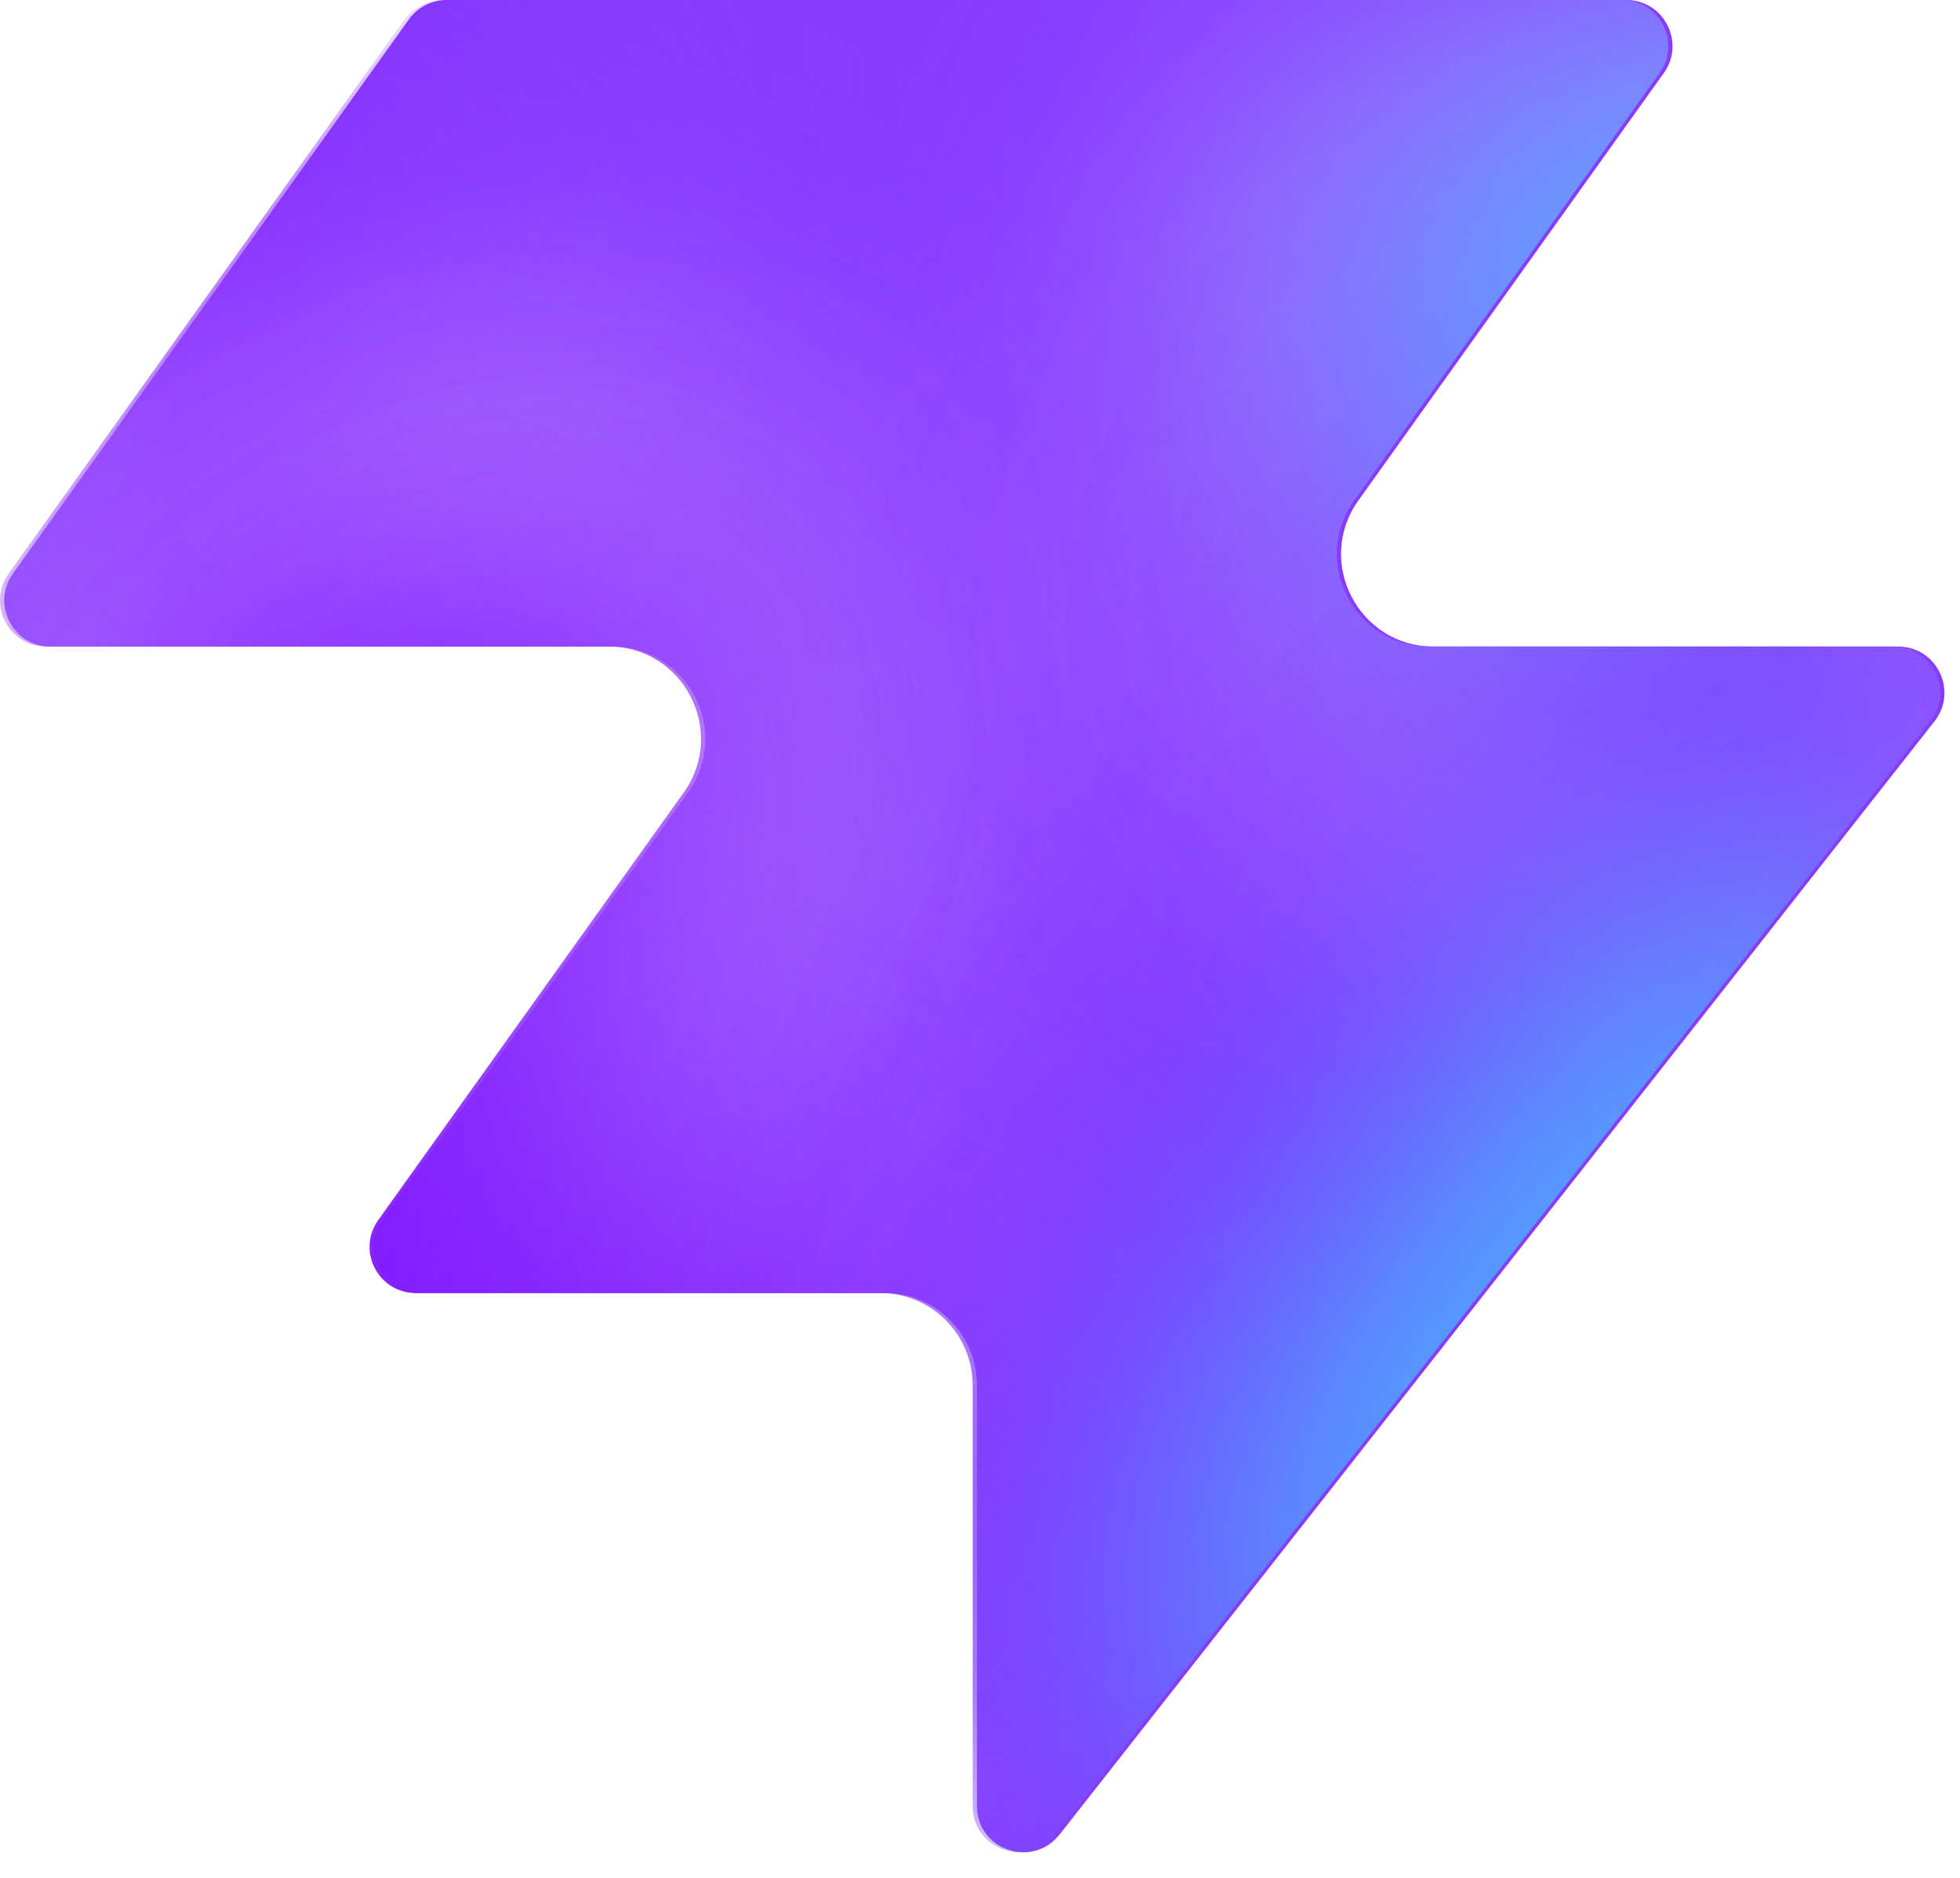
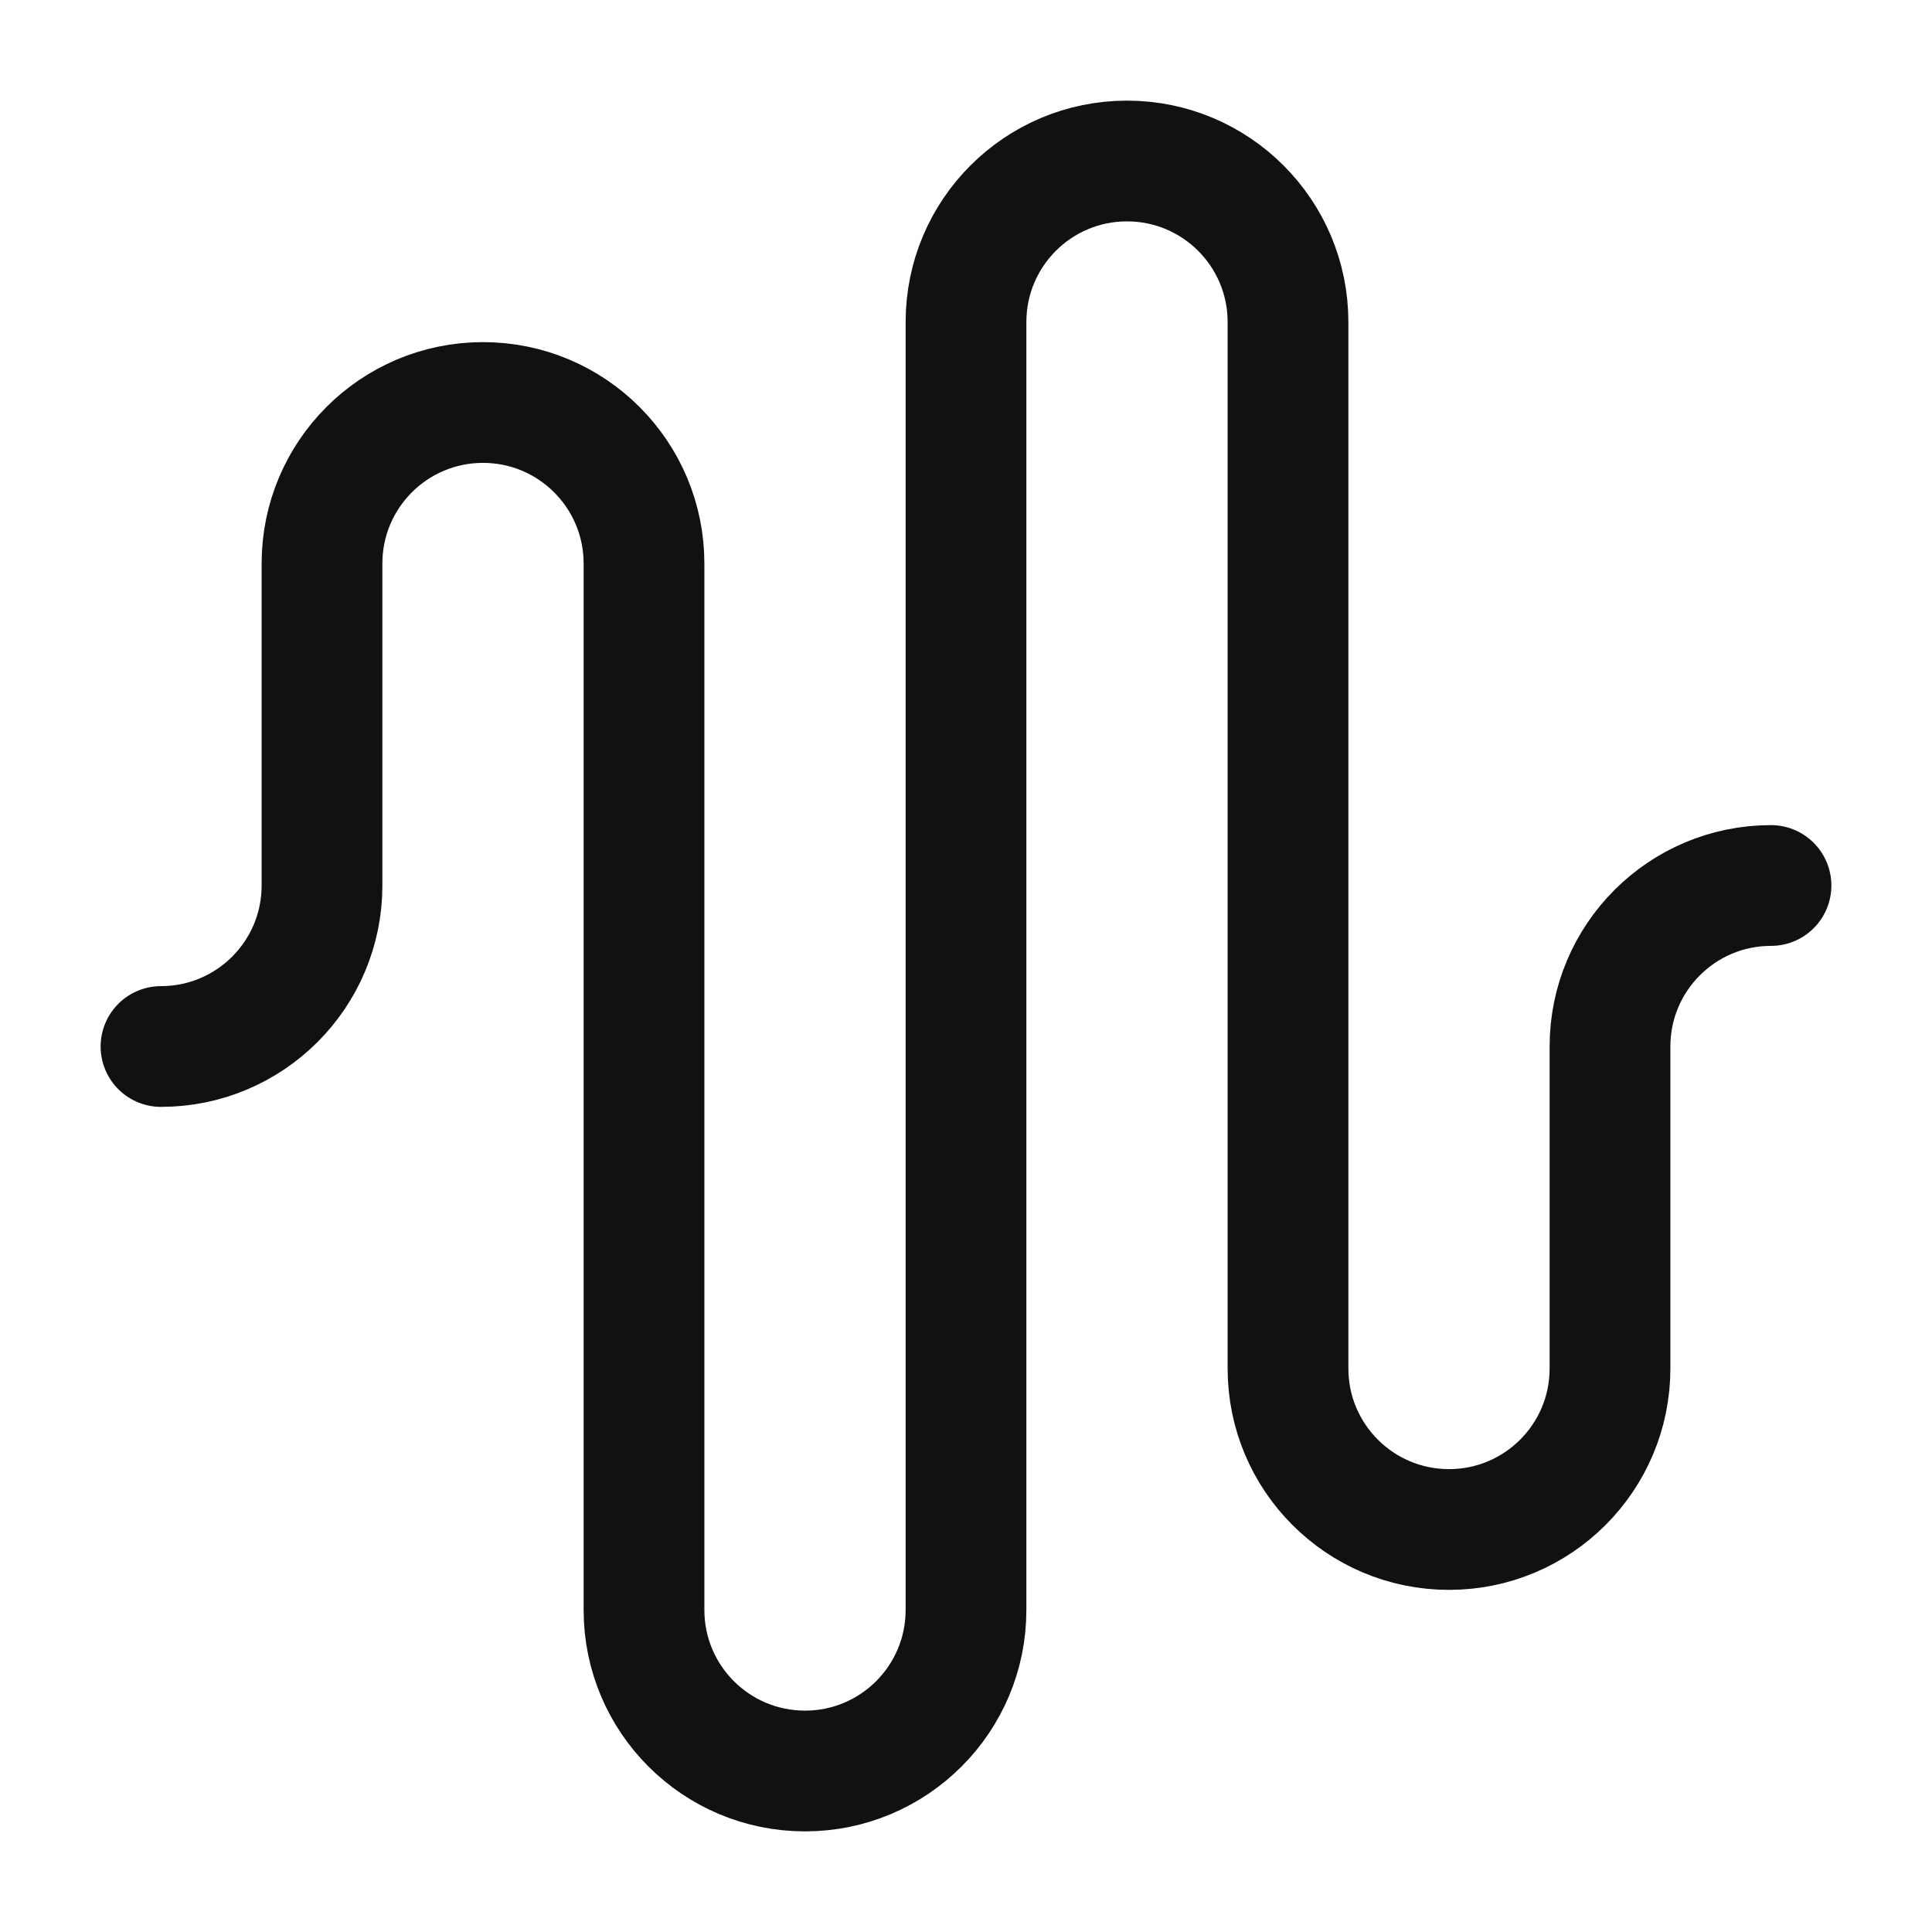
- <svg xmlns="http://www.w3.org/2000/svg" width="48" height="46" fill="none" viewBox="0 0 48 46">
-   <path fill="#863bff" d="M25.946 44.938c-.664.845-2.021.375-2.021-.698V33.937a2.26 2.26 0 0 0-2.262-2.262H10.287c-.92 0-1.456-1.04-.92-1.788l7.48-10.471c1.07-1.497 0-3.578-1.842-3.578H1.237c-.92 0-1.456-1.04-.92-1.788L10.013.474c.214-.297.556-.474.92-.474h28.894c.92 0 1.456 1.04.92 1.788l-7.48 10.471c-1.07 1.498 0 3.579 1.842 3.579h11.377c.943 0 1.473 1.088.89 1.83L25.947 44.94z" style="fill:#863bff;fill:color(display-p3 .525 .23 1);fill-opacity:1" />
-   <mask id="a" width="48" height="46" x="0" y="0" maskUnits="userSpaceOnUse" style="mask-type:alpha">
-     <path fill="#000" d="M25.842 44.938c-.664.844-2.021.375-2.021-.698V33.937a2.26 2.26 0 0 0-2.262-2.262H10.183c-.92 0-1.456-1.04-.92-1.788l7.48-10.471c1.07-1.498 0-3.579-1.842-3.579H1.133c-.92 0-1.456-1.04-.92-1.787L9.91.473c.214-.297.556-.474.92-.474h28.894c.92 0 1.456 1.04.92 1.788l-7.48 10.471c-1.07 1.498 0 3.578 1.842 3.578h11.377c.943 0 1.473 1.088.89 1.832L25.843 44.94z" style="fill:#000;fill-opacity:1" />
-   </mask>
-   <g mask="url(#a)">
-     <g filter="url(#b)">
-       <ellipse cx="5.508" cy="14.704" fill="#ede6ff" rx="5.508" ry="14.704" style="fill:#ede6ff;fill:color(display-p3 .927 .903 1);fill-opacity:1" transform="matrix(.00324 1 1 -.00324 -4.47 31.516)" />
-     </g>
-     <g filter="url(#c)">
-       <ellipse cx="10.399" cy="29.851" fill="#ede6ff" rx="10.399" ry="29.851" style="fill:#ede6ff;fill:color(display-p3 .927 .903 1);fill-opacity:1" transform="matrix(.00324 1 1 -.00324 -39.328 7.883)" />
-     </g>
-     <g filter="url(#d)">
-       <ellipse cx="5.508" cy="30.487" fill="#7e14ff" rx="5.508" ry="30.487" style="fill:#7e14ff;fill:color(display-p3 .492 .077 1);fill-opacity:1" transform="rotate(89.814 -25.913 -14.639)scale(1 -1)" />
-     </g>
-     <g filter="url(#e)">
-       <ellipse cx="5.508" cy="30.599" fill="#7e14ff" rx="5.508" ry="30.599" style="fill:#7e14ff;fill:color(display-p3 .492 .077 1);fill-opacity:1" transform="rotate(89.814 -32.644 -3.334)scale(1 -1)" />
-     </g>
-     <g filter="url(#f)">
-       <ellipse cx="5.508" cy="30.599" fill="#7e14ff" rx="5.508" ry="30.599" style="fill:#7e14ff;fill:color(display-p3 .492 .077 1);fill-opacity:1" transform="matrix(.00324 1 1 -.00324 -34.34 30.47)" />
-     </g>
-     <g filter="url(#g)">
-       <ellipse cx="14.072" cy="22.078" fill="#ede6ff" rx="14.072" ry="22.078" style="fill:#ede6ff;fill:color(display-p3 .927 .903 1);fill-opacity:1" transform="rotate(93.35 24.506 48.493)scale(-1 1)" />
-     </g>
-     <g filter="url(#h)">
-       <ellipse cx="3.47" cy="21.501" fill="#7e14ff" rx="3.47" ry="21.501" style="fill:#7e14ff;fill:color(display-p3 .492 .077 1);fill-opacity:1" transform="rotate(89.009 28.708 47.59)scale(-1 1)" />
-     </g>
-     <g filter="url(#i)">
-       <ellipse cx="3.47" cy="21.501" fill="#7e14ff" rx="3.47" ry="21.501" style="fill:#7e14ff;fill:color(display-p3 .492 .077 1);fill-opacity:1" transform="rotate(89.009 28.708 47.59)scale(-1 1)" />
-     </g>
-     <g filter="url(#j)">
-       <ellipse cx=".387" cy="8.972" fill="#7e14ff" rx="4.407" ry="29.108" style="fill:#7e14ff;fill:color(display-p3 .492 .077 1);fill-opacity:1" transform="rotate(39.51 .387 8.972)" />
-     </g>
-     <g filter="url(#k)">
-       <ellipse cx="47.523" cy="-6.092" fill="#7e14ff" rx="4.407" ry="29.108" style="fill:#7e14ff;fill:color(display-p3 .492 .077 1);fill-opacity:1" transform="rotate(37.892 47.523 -6.092)" />
-     </g>
-     <g filter="url(#l)">
-       <ellipse cx="41.412" cy="6.333" fill="#47bfff" rx="5.971" ry="9.665" style="fill:#47bfff;fill:color(display-p3 .28 .748 1);fill-opacity:1" transform="rotate(37.892 41.412 6.333)" />
-     </g>
-     <g filter="url(#m)">
-       <ellipse cx="-1.879" cy="38.332" fill="#7e14ff" rx="4.407" ry="29.108" style="fill:#7e14ff;fill:color(display-p3 .492 .077 1);fill-opacity:1" transform="rotate(37.892 -1.88 38.332)" />
-     </g>
-     <g filter="url(#n)">
-       <ellipse cx="-1.879" cy="38.332" fill="#7e14ff" rx="4.407" ry="29.108" style="fill:#7e14ff;fill:color(display-p3 .492 .077 1);fill-opacity:1" transform="rotate(37.892 -1.88 38.332)" />
-     </g>
-     <g filter="url(#o)">
-       <ellipse cx="35.651" cy="29.907" fill="#7e14ff" rx="4.407" ry="29.108" style="fill:#7e14ff;fill:color(display-p3 .492 .077 1);fill-opacity:1" transform="rotate(37.892 35.651 29.907)" />
-     </g>
-     <g filter="url(#p)">
-       <ellipse cx="38.418" cy="32.4" fill="#47bfff" rx="5.971" ry="15.297" style="fill:#47bfff;fill:color(display-p3 .28 .748 1);fill-opacity:1" transform="rotate(37.892 38.418 32.4)" />
-     </g>
-   </g>
-   <defs>
-     <filter id="b" width="60.045" height="41.654" x="-19.77" y="16.149" color-interpolation-filters="sRGB" filterUnits="userSpaceOnUse">
-       <feFlood flood-opacity="0" result="BackgroundImageFix" />
-       <feBlend in="SourceGraphic" in2="BackgroundImageFix" result="shape" />
-       <feGaussianBlur result="effect1_foregroundBlur_2002_17158" stdDeviation="7.659" />
-     </filter>
-     <filter id="c" width="90.34" height="51.437" x="-54.613" y="-7.533" color-interpolation-filters="sRGB" filterUnits="userSpaceOnUse">
-       <feFlood flood-opacity="0" result="BackgroundImageFix" />
-       <feBlend in="SourceGraphic" in2="BackgroundImageFix" result="shape" />
-       <feGaussianBlur result="effect1_foregroundBlur_2002_17158" stdDeviation="7.659" />
-     </filter>
-     <filter id="d" width="79.355" height="29.4" x="-49.64" y="2.03" color-interpolation-filters="sRGB" filterUnits="userSpaceOnUse">
-       <feFlood flood-opacity="0" result="BackgroundImageFix" />
-       <feBlend in="SourceGraphic" in2="BackgroundImageFix" result="shape" />
-       <feGaussianBlur result="effect1_foregroundBlur_2002_17158" stdDeviation="4.596" />
-     </filter>
-     <filter id="e" width="79.579" height="29.4" x="-45.045" y="20.029" color-interpolation-filters="sRGB" filterUnits="userSpaceOnUse">
-       <feFlood flood-opacity="0" result="BackgroundImageFix" />
-       <feBlend in="SourceGraphic" in2="BackgroundImageFix" result="shape" />
-       <feGaussianBlur result="effect1_foregroundBlur_2002_17158" stdDeviation="4.596" />
-     </filter>
-     <filter id="f" width="79.579" height="29.4" x="-43.513" y="21.178" color-interpolation-filters="sRGB" filterUnits="userSpaceOnUse">
-       <feFlood flood-opacity="0" result="BackgroundImageFix" />
-       <feBlend in="SourceGraphic" in2="BackgroundImageFix" result="shape" />
-       <feGaussianBlur result="effect1_foregroundBlur_2002_17158" stdDeviation="4.596" />
-     </filter>
-     <filter id="g" width="74.749" height="58.852" x="15.756" y="-17.901" color-interpolation-filters="sRGB" filterUnits="userSpaceOnUse">
-       <feFlood flood-opacity="0" result="BackgroundImageFix" />
-       <feBlend in="SourceGraphic" in2="BackgroundImageFix" result="shape" />
-       <feGaussianBlur result="effect1_foregroundBlur_2002_17158" stdDeviation="7.659" />
-     </filter>
-     <filter id="h" width="61.377" height="25.362" x="23.548" y="2.284" color-interpolation-filters="sRGB" filterUnits="userSpaceOnUse">
-       <feFlood flood-opacity="0" result="BackgroundImageFix" />
-       <feBlend in="SourceGraphic" in2="BackgroundImageFix" result="shape" />
-       <feGaussianBlur result="effect1_foregroundBlur_2002_17158" stdDeviation="4.596" />
-     </filter>
-     <filter id="i" width="61.377" height="25.362" x="23.548" y="2.284" color-interpolation-filters="sRGB" filterUnits="userSpaceOnUse">
-       <feFlood flood-opacity="0" result="BackgroundImageFix" />
-       <feBlend in="SourceGraphic" in2="BackgroundImageFix" result="shape" />
-       <feGaussianBlur result="effect1_foregroundBlur_2002_17158" stdDeviation="4.596" />
-     </filter>
-     <filter id="j" width="56.045" height="63.649" x="-27.636" y="-22.853" color-interpolation-filters="sRGB" filterUnits="userSpaceOnUse">
-       <feFlood flood-opacity="0" result="BackgroundImageFix" />
-       <feBlend in="SourceGraphic" in2="BackgroundImageFix" result="shape" />
-       <feGaussianBlur result="effect1_foregroundBlur_2002_17158" stdDeviation="4.596" />
-     </filter>
-     <filter id="k" width="54.814" height="64.646" x="20.116" y="-38.415" color-interpolation-filters="sRGB" filterUnits="userSpaceOnUse">
-       <feFlood flood-opacity="0" result="BackgroundImageFix" />
-       <feBlend in="SourceGraphic" in2="BackgroundImageFix" result="shape" />
-       <feGaussianBlur result="effect1_foregroundBlur_2002_17158" stdDeviation="4.596" />
-     </filter>
-     <filter id="l" width="33.541" height="35.313" x="24.641" y="-11.323" color-interpolation-filters="sRGB" filterUnits="userSpaceOnUse">
-       <feFlood flood-opacity="0" result="BackgroundImageFix" />
-       <feBlend in="SourceGraphic" in2="BackgroundImageFix" result="shape" />
-       <feGaussianBlur result="effect1_foregroundBlur_2002_17158" stdDeviation="4.596" />
-     </filter>
-     <filter id="m" width="54.814" height="64.646" x="-29.286" y="6.009" color-interpolation-filters="sRGB" filterUnits="userSpaceOnUse">
-       <feFlood flood-opacity="0" result="BackgroundImageFix" />
-       <feBlend in="SourceGraphic" in2="BackgroundImageFix" result="shape" />
-       <feGaussianBlur result="effect1_foregroundBlur_2002_17158" stdDeviation="4.596" />
-     </filter>
-     <filter id="n" width="54.814" height="64.646" x="-29.286" y="6.009" color-interpolation-filters="sRGB" filterUnits="userSpaceOnUse">
-       <feFlood flood-opacity="0" result="BackgroundImageFix" />
-       <feBlend in="SourceGraphic" in2="BackgroundImageFix" result="shape" />
-       <feGaussianBlur result="effect1_foregroundBlur_2002_17158" stdDeviation="4.596" />
-     </filter>
-     <filter id="o" width="54.814" height="64.646" x="8.244" y="-2.416" color-interpolation-filters="sRGB" filterUnits="userSpaceOnUse">
-       <feFlood flood-opacity="0" result="BackgroundImageFix" />
-       <feBlend in="SourceGraphic" in2="BackgroundImageFix" result="shape" />
-       <feGaussianBlur result="effect1_foregroundBlur_2002_17158" stdDeviation="4.596" />
-     </filter>
-     <filter id="p" width="39.409" height="43.623" x="18.713" y="10.588" color-interpolation-filters="sRGB" filterUnits="userSpaceOnUse">
-       <feFlood flood-opacity="0" result="BackgroundImageFix" />
-       <feBlend in="SourceGraphic" in2="BackgroundImageFix" result="shape" />
-       <feGaussianBlur result="effect1_foregroundBlur_2002_17158" stdDeviation="4.596" />
-     </filter>
-   </defs>
+ <svg xmlns="http://www.w3.org/2000/svg" width="24" height="24" viewBox="0 0 24 24" fill="none" stroke="#11110f" stroke-width="1.5" stroke-linecap="round" stroke-linejoin="round">
+   <style>
+     .contrast-outline {
+       display: none;
+     }
+ 
+     @media (prefers-color-scheme: dark) {
+       .contrast-outline {
+         display: inline;
+       }
+     }
+   </style>
+   <path class="contrast-outline" d="M2 13a2 2 0 0 0 2-2V7a2 2 0 0 1 4 0v13a2 2 0 0 0 4 0V4a2 2 0 0 1 4 0v13a2 2 0 0 0 4 0v-4a2 2 0 0 1 2-2" stroke="#f5f4f0" stroke-width="4" />
+   <path d="M2 13a2 2 0 0 0 2-2V7a2 2 0 0 1 4 0v13a2 2 0 0 0 4 0V4a2 2 0 0 1 4 0v13a2 2 0 0 0 4 0v-4a2 2 0 0 1 2-2" />
</svg>
